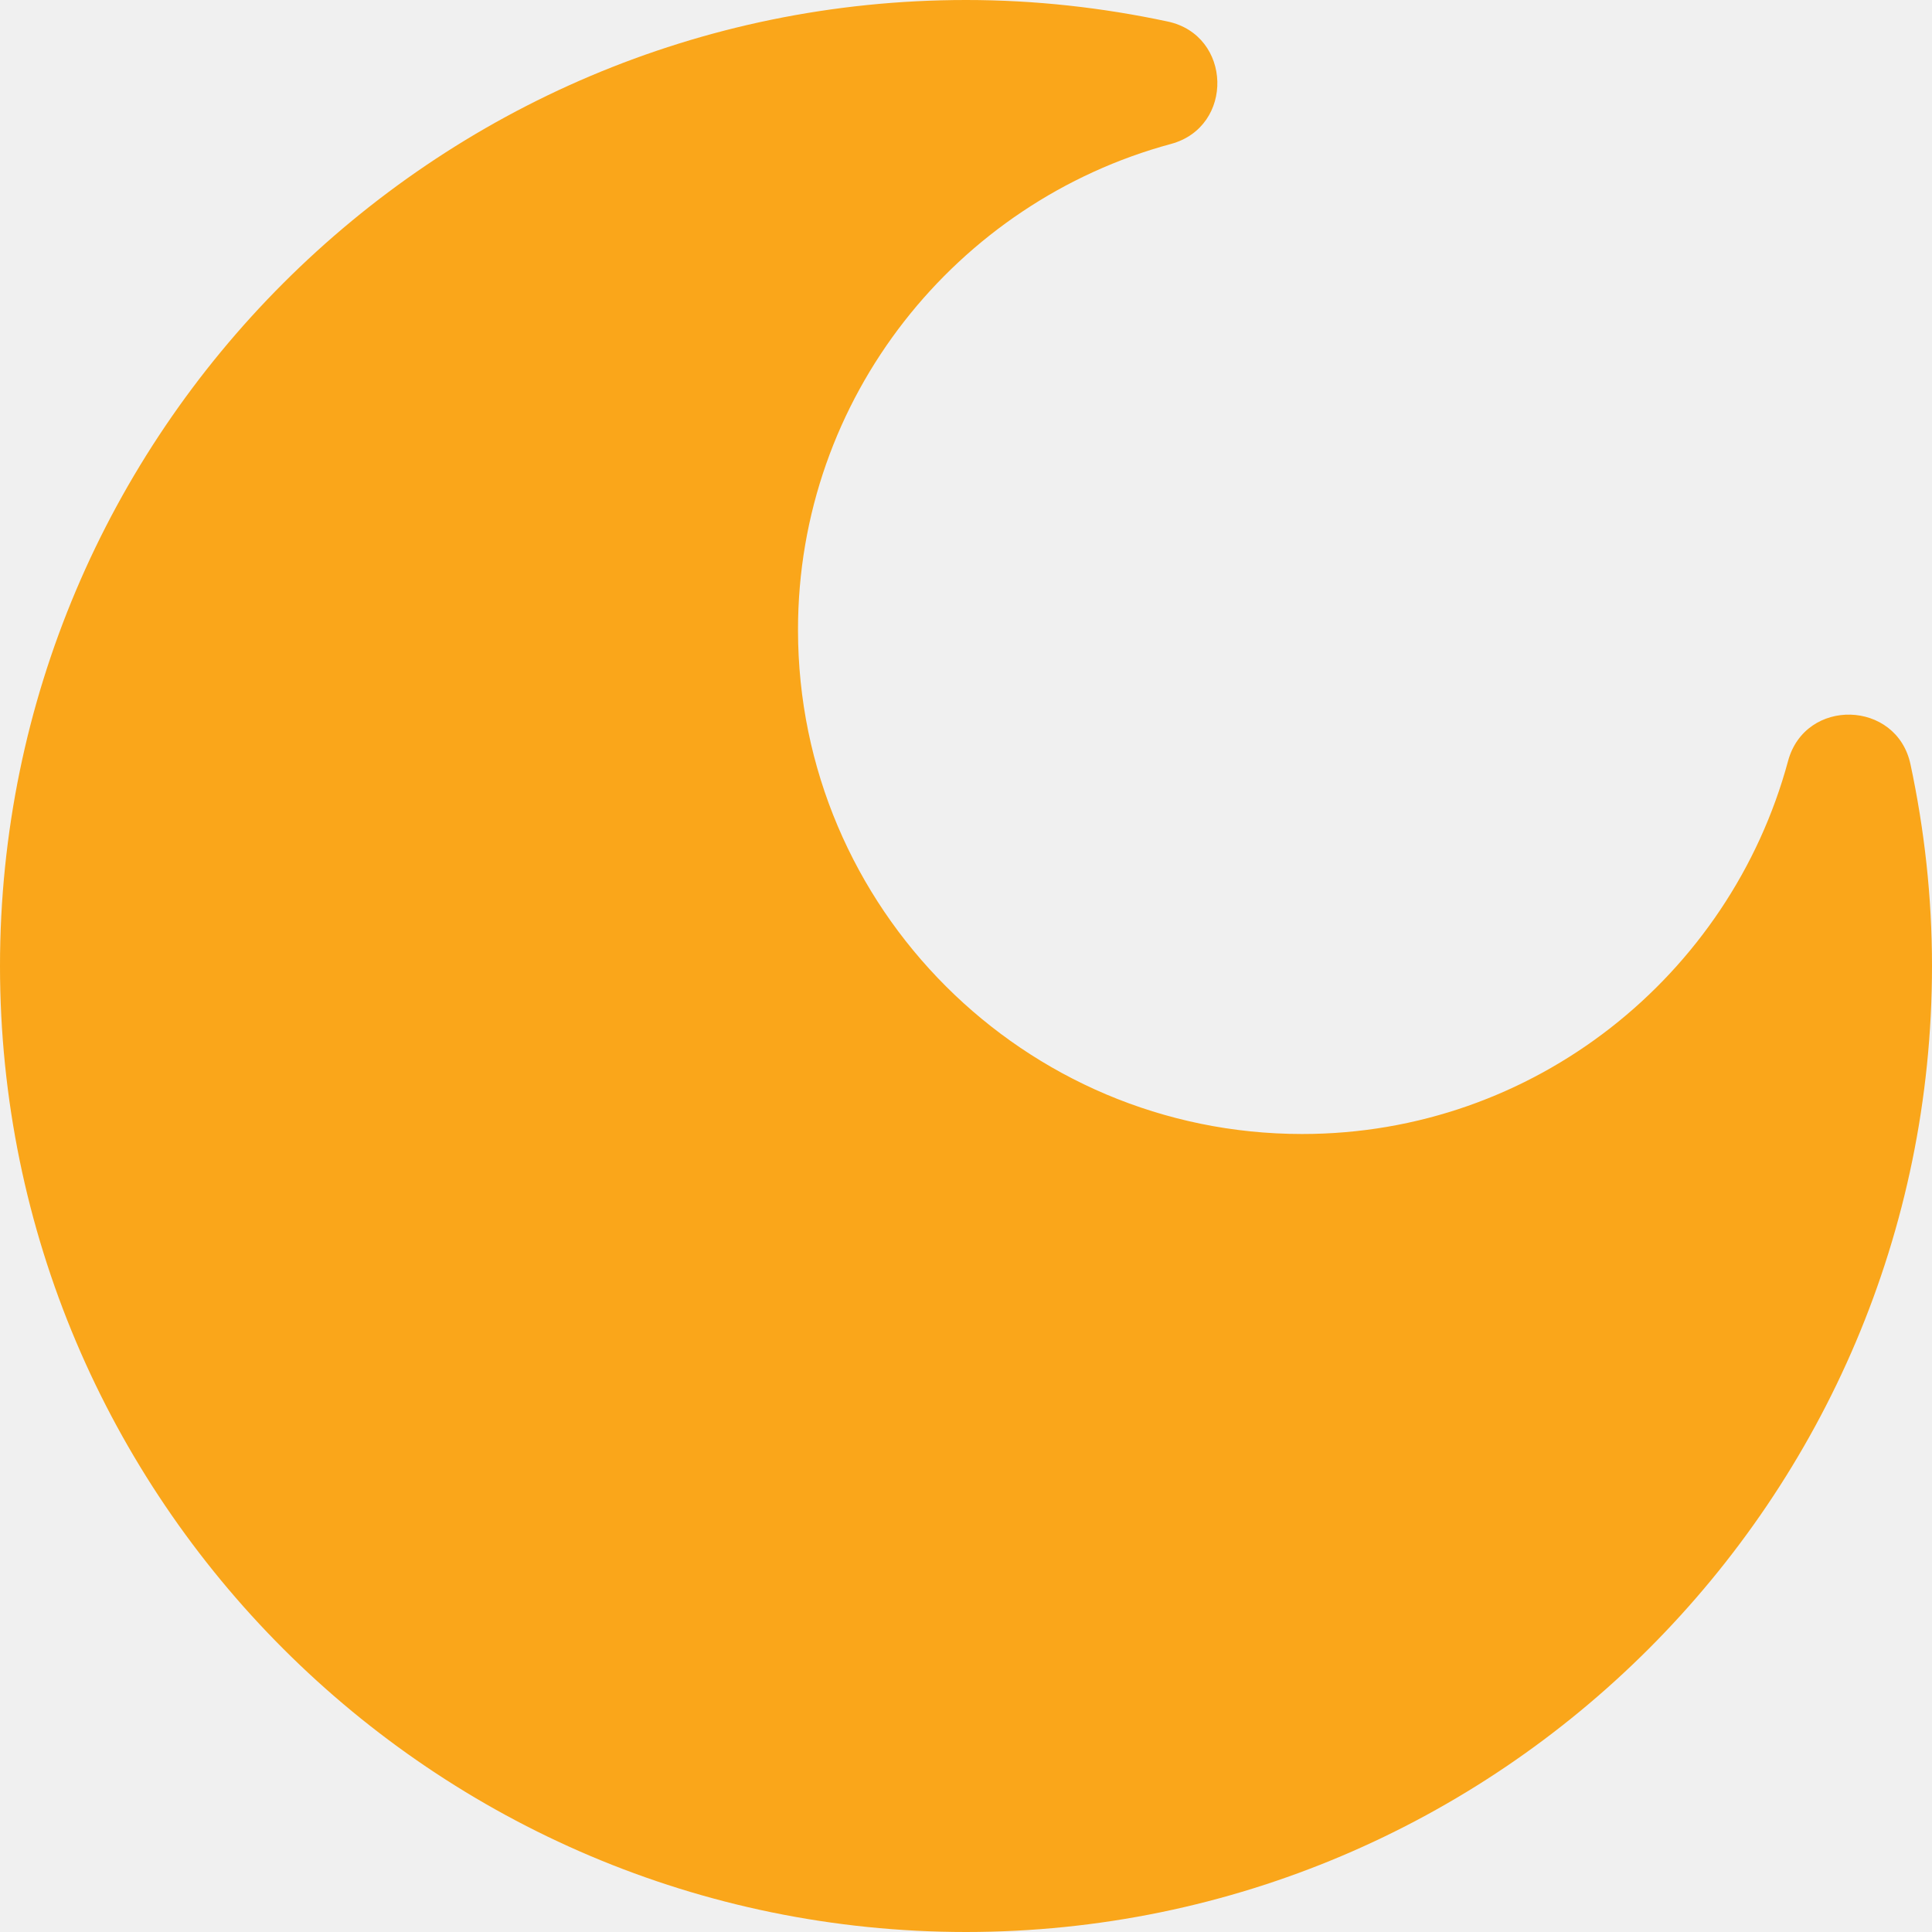
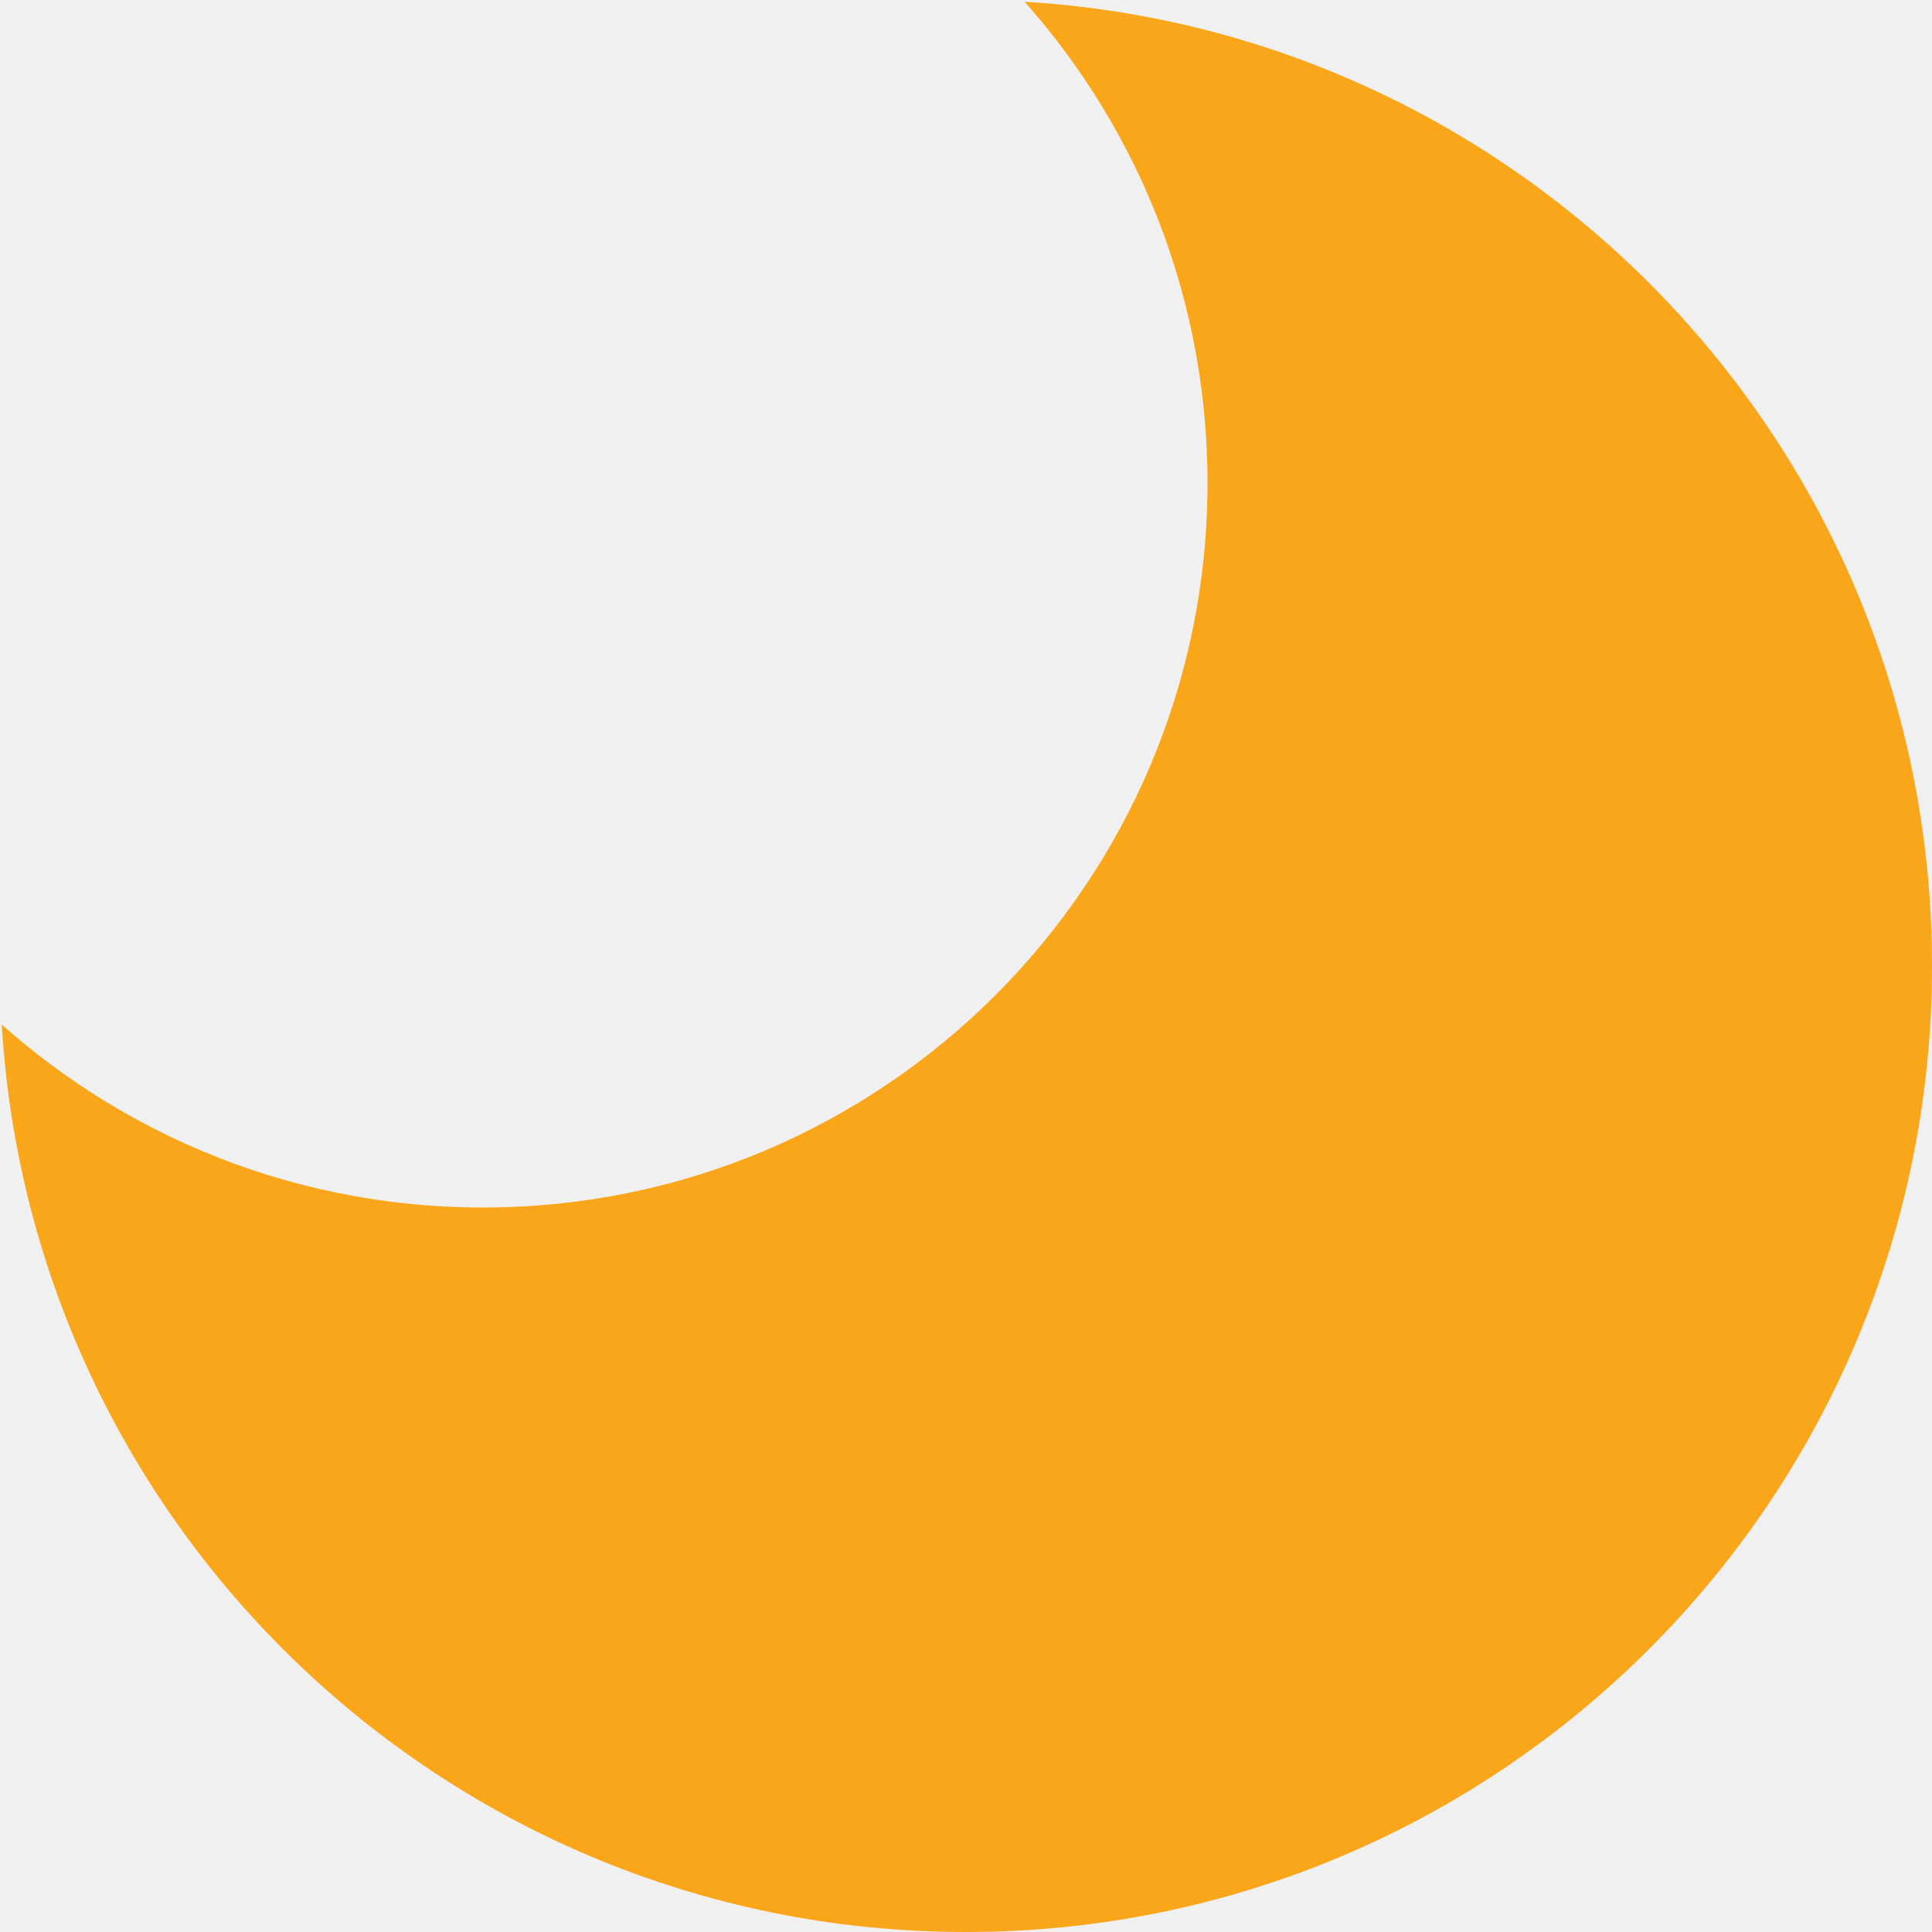
<svg xmlns="http://www.w3.org/2000/svg" version="1.1" id="Layer_1" x="0px" y="0px" viewBox="0 0 512 512" style="enable-background: new 0 0 512 512;" xml:space="preserve">
-   <path style="fill: #faa61a;" id="moon" d="M506.298,202.547c-3.639-17.048-27.89-17.747-32.446-0.868  c-15.349,56.82-67.255,98.886-128.808,98.843c-73.591-0.013-133.552-59.854-133.565-133.565  c-0.042-61.556,42.024-113.458,98.84-128.808c16.83-4.546,16.229-28.799-0.869-32.446C292.244,2.03,274.371-0.001,256,0  C114.796,0.031,0.031,114.79,0,256c0.031,141.21,114.796,255.969,256,256c141.204-0.031,255.969-114.79,256-256  C512.001,237.628,509.971,219.756,506.298,202.547z" />
+   <mask id="svg-mask-status-idle" maskContentUnits="objectBoundingBox" viewBox="0 0 1 1">
+     <circle fill="white" cx="0.5" cy="0.5" r="0.5" />
+     <circle fill="black" cx="0.25" cy="0.25" r="0.375" />
+   </mask>
+   <rect width="512" height="512" x="0" y="0" fill="#faa61a" mask="url(#svg-mask-status-idle)" />
</svg>
